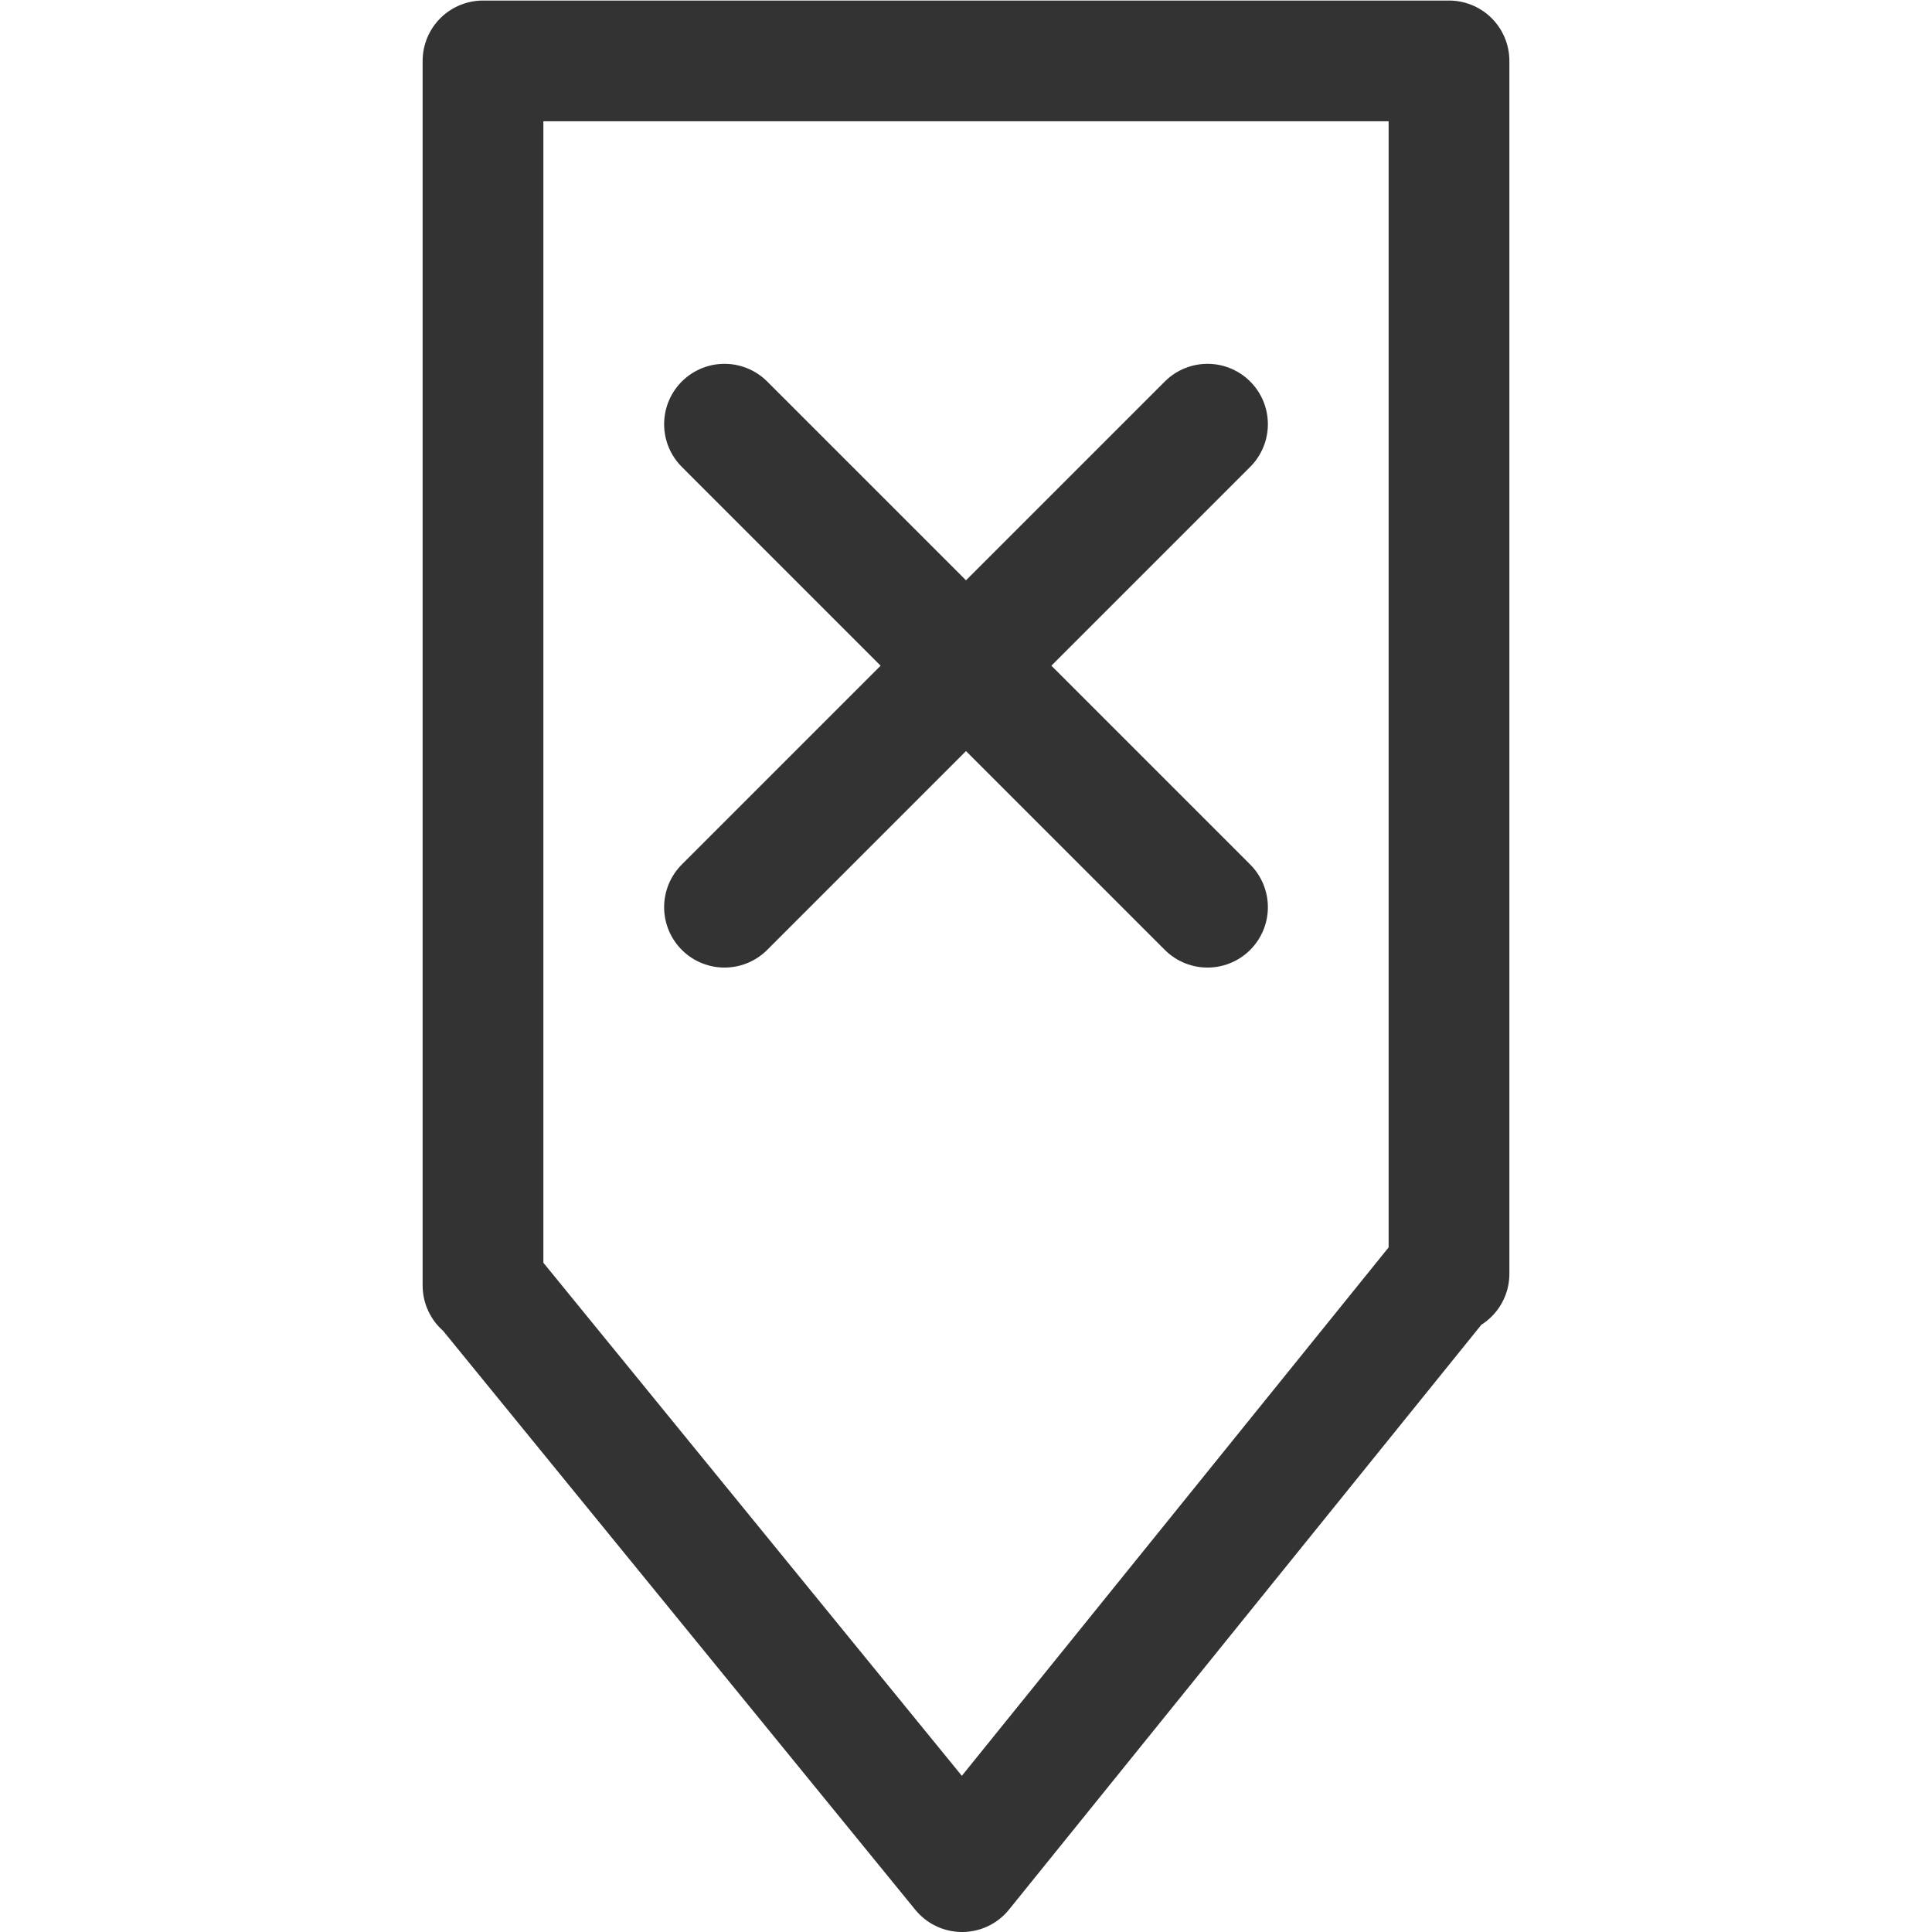
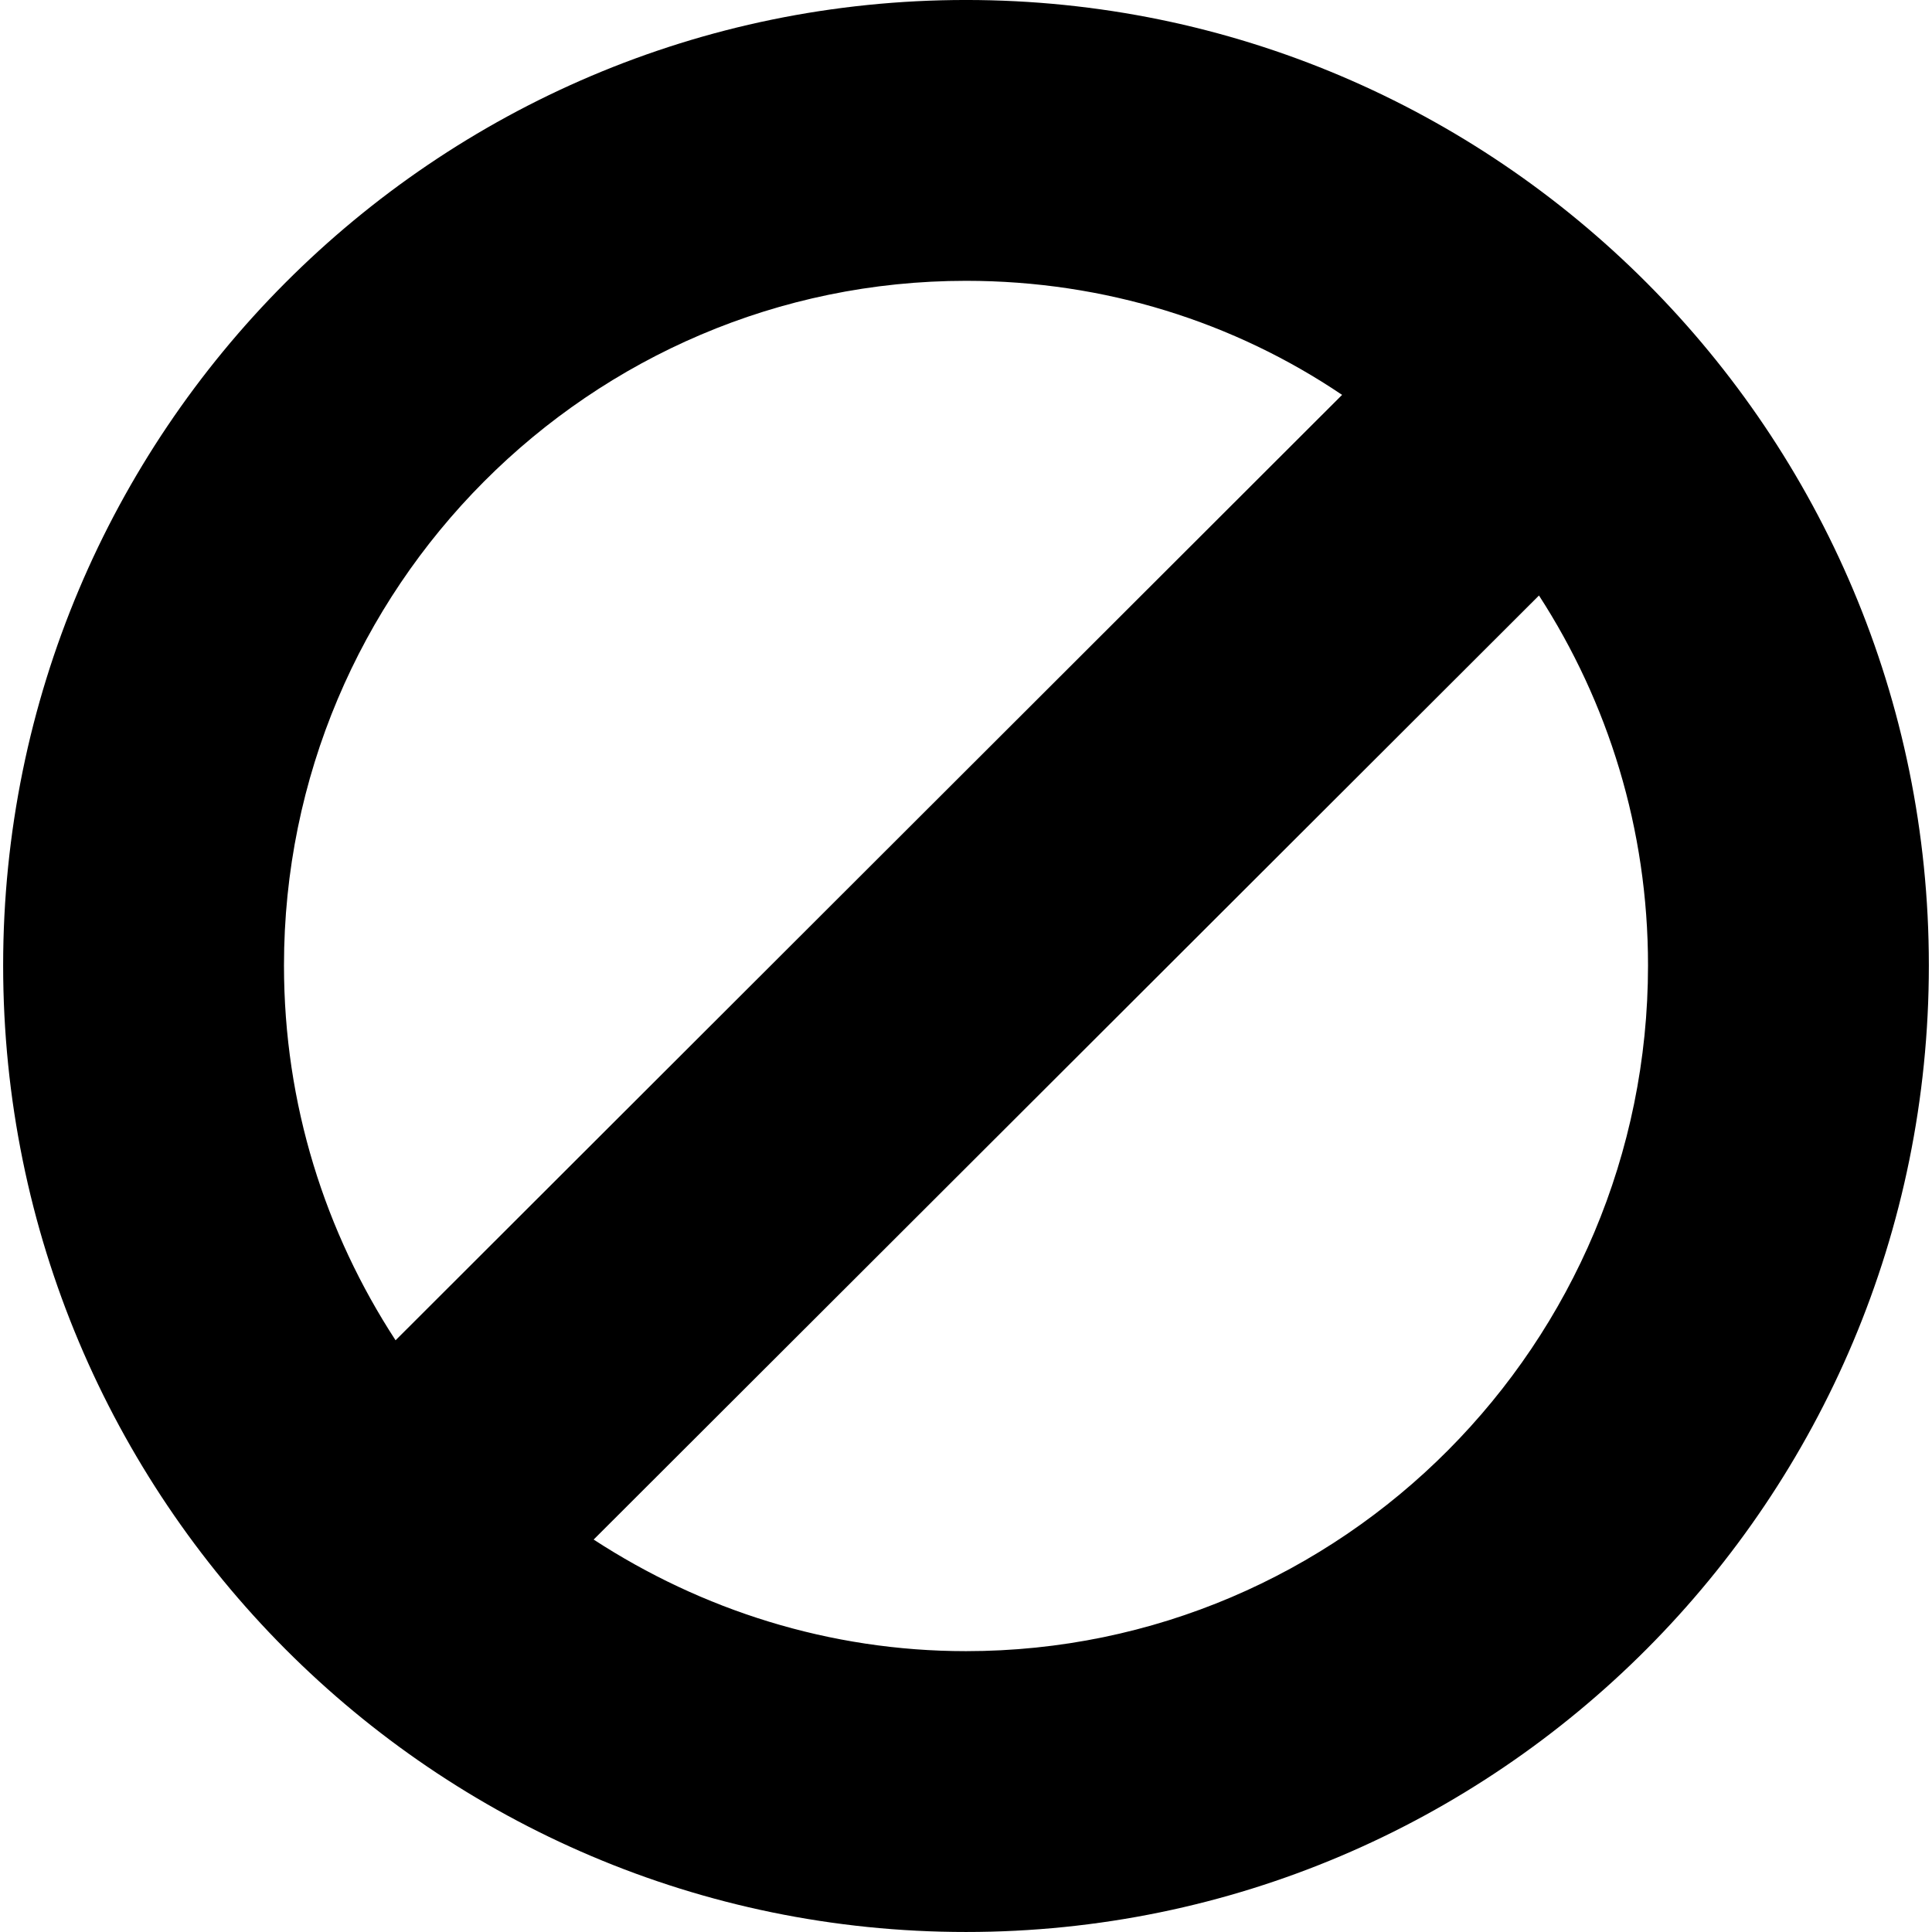
- <svg xmlns="http://www.w3.org/2000/svg" version="1.1" id="Icons" x="0px" y="0px" viewBox="0 0 32 32" enable-background="new 0 0 32 32" xml:space="preserve">
-   <g>
-     <polyline fill="none" stroke="#333333" stroke-width="2" stroke-linecap="round" stroke-linejoin="round" stroke-miterlimit="10" points="   23.871,21.174 15.935,31 8,21.271 8,21.292 8,1.009 24,1.009 24,21.098  " />
-     <line fill="none" stroke="#333333" stroke-width="2" stroke-linecap="round" stroke-linejoin="round" stroke-miterlimit="10" x1="20" y1="15.026" x2="12" y2="7.026" />
-     <line fill="none" stroke="#333333" stroke-width="2" stroke-linecap="round" stroke-linejoin="round" stroke-miterlimit="10" x1="20" y1="7.026" x2="12" y2="15.026" />
+ <svg xmlns="http://www.w3.org/2000/svg" width="26" height="26" version="1.1" viewBox="0 -49.453 25.714 25.798">
+   <g fill="#000000">
+     <path d="M21.964,12.891c0,5.056 -4.085,9.157 -9.107,9.157c-1.825,0 -3.532,-0.552 -4.972,-1.49l12.623,-12.606c0.921,1.423 1.456,3.114 1.456,4.939Zm-16.724,5.006c-0.938,-1.44 -1.49,-3.147 -1.49,-5.006c0,-5.039 4.085,-9.141 9.107,-9.141c1.858,0 3.583,0.552 5.022,1.523Zm20.474,-5.006c0,-7.115 -5.759,-12.891 -12.857,-12.891c-7.098,0 -12.857,5.776 -12.857,12.891c0,7.132 5.759,12.907 12.857,12.907c7.098,0 12.857,-5.776 12.857,-12.907Z" transform="translate(0, -49.4532)" />
  </g>
</svg>
